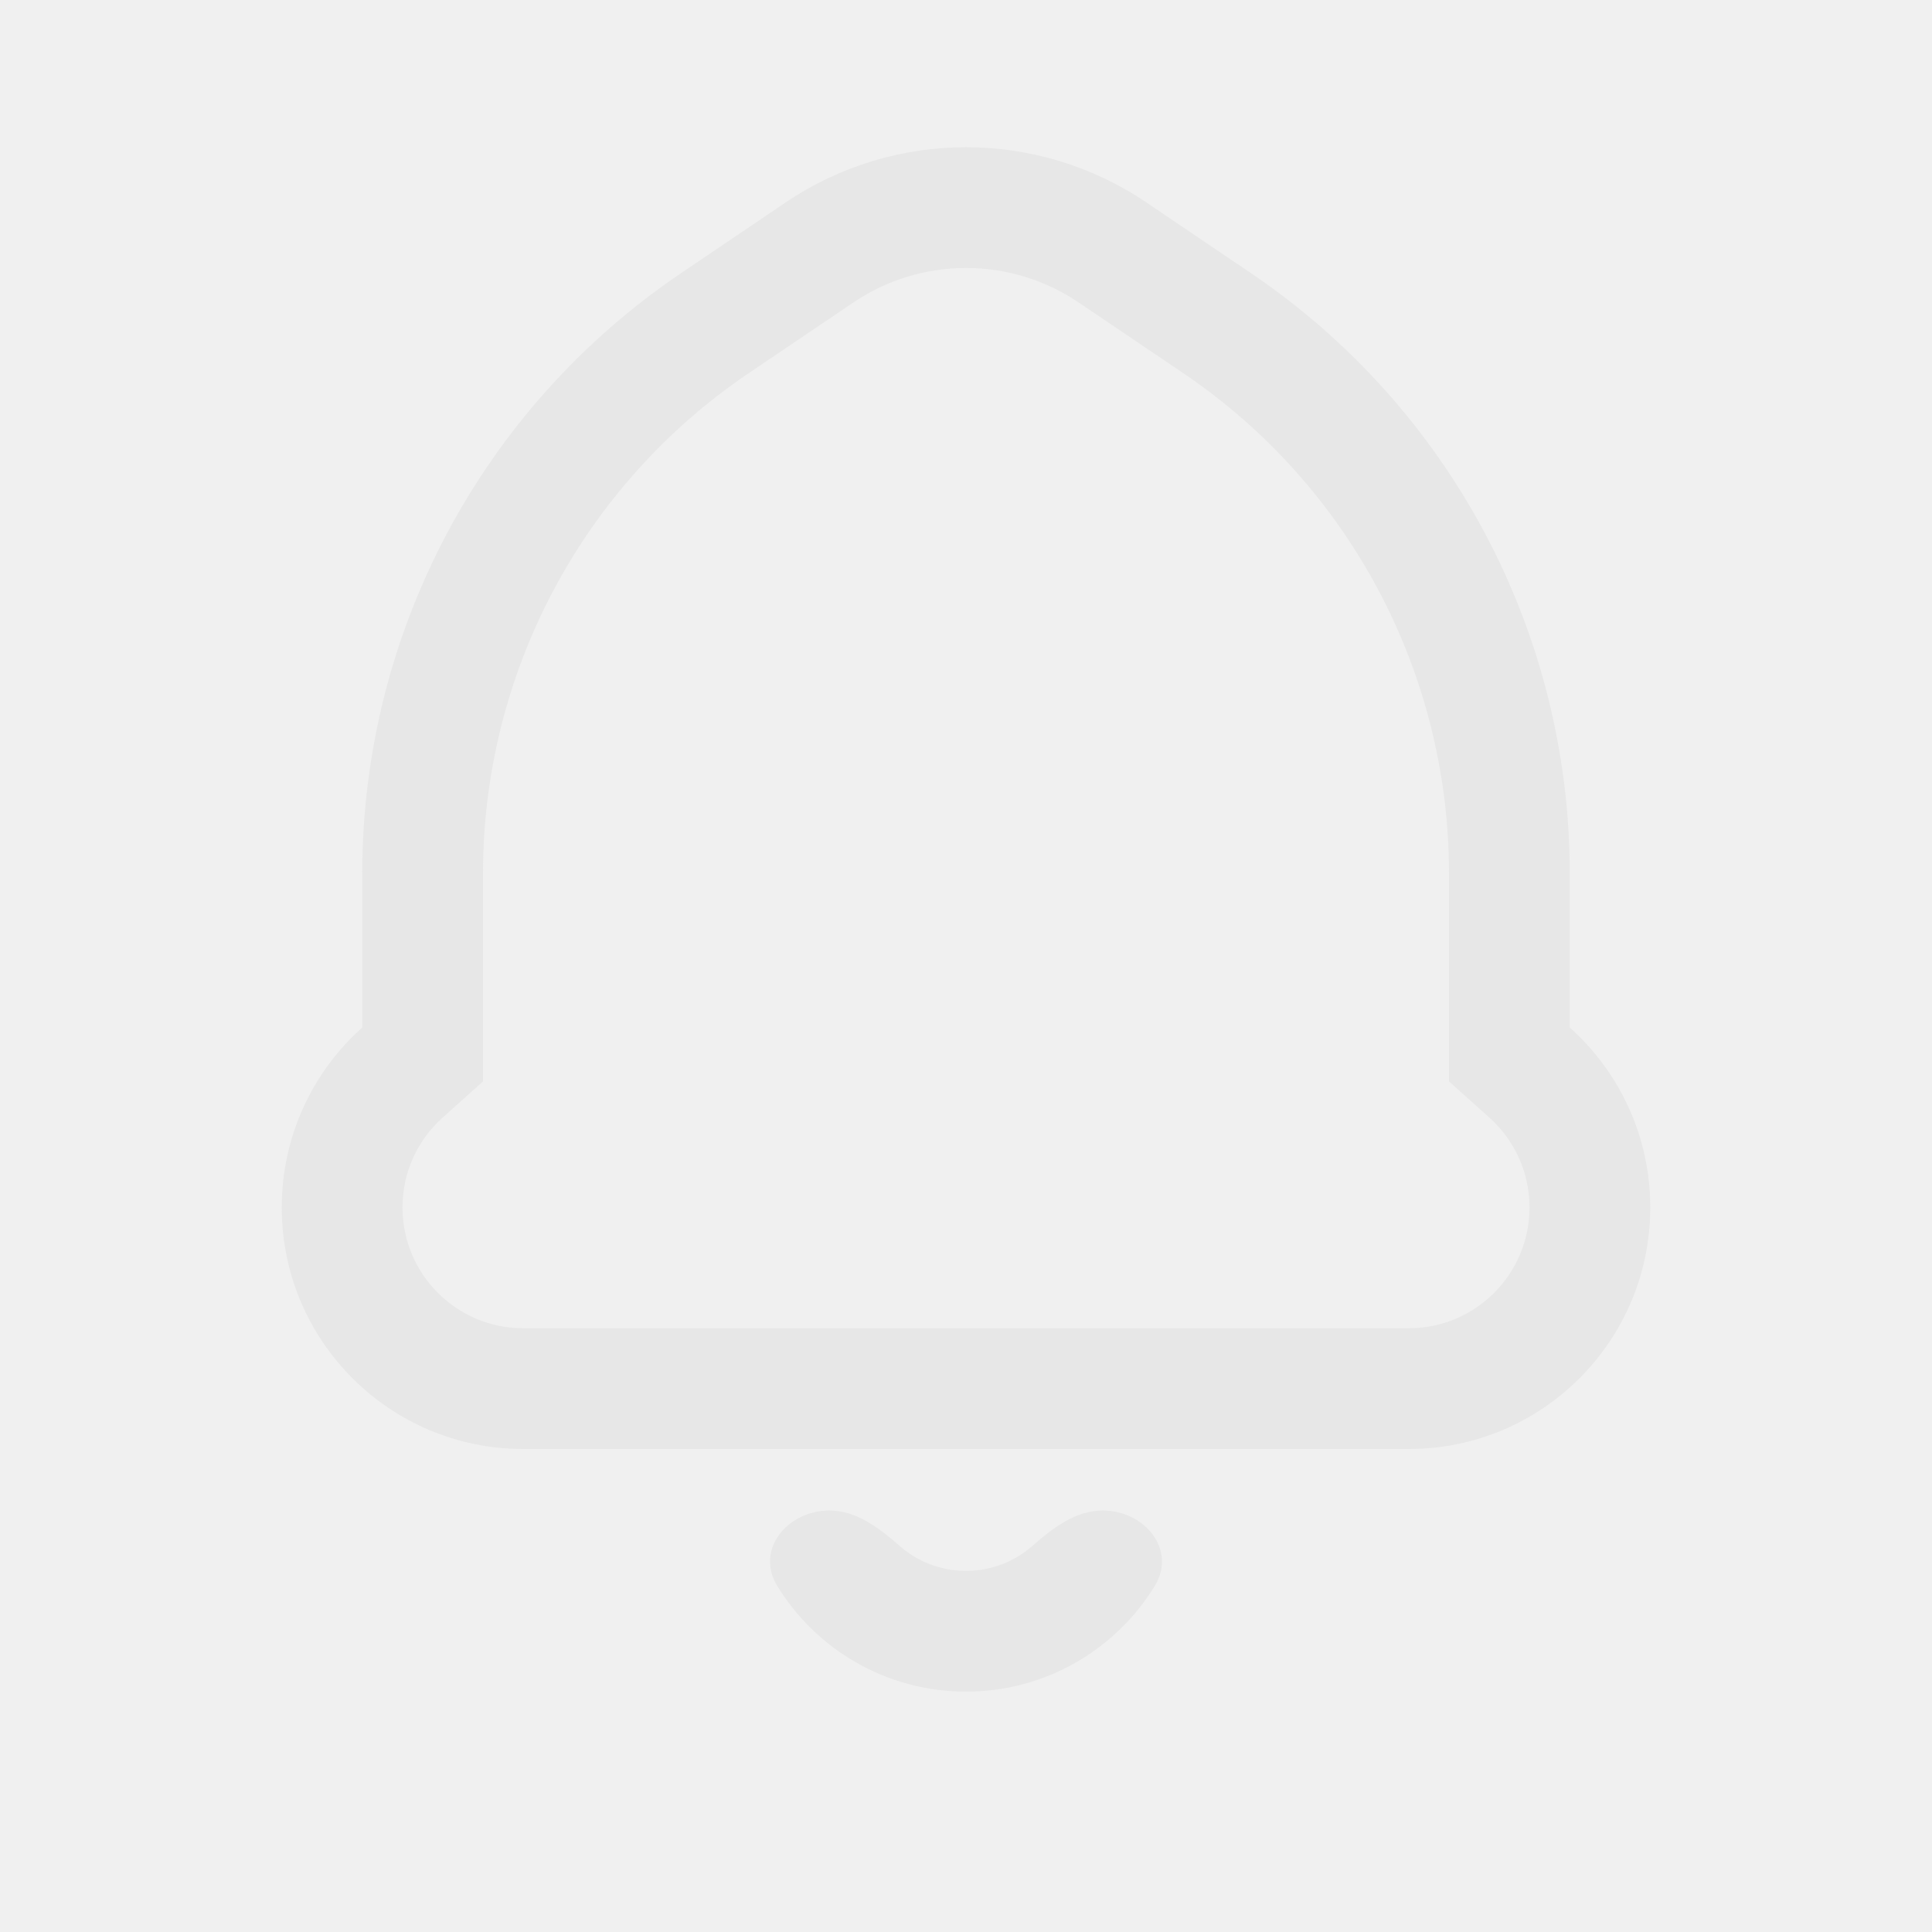
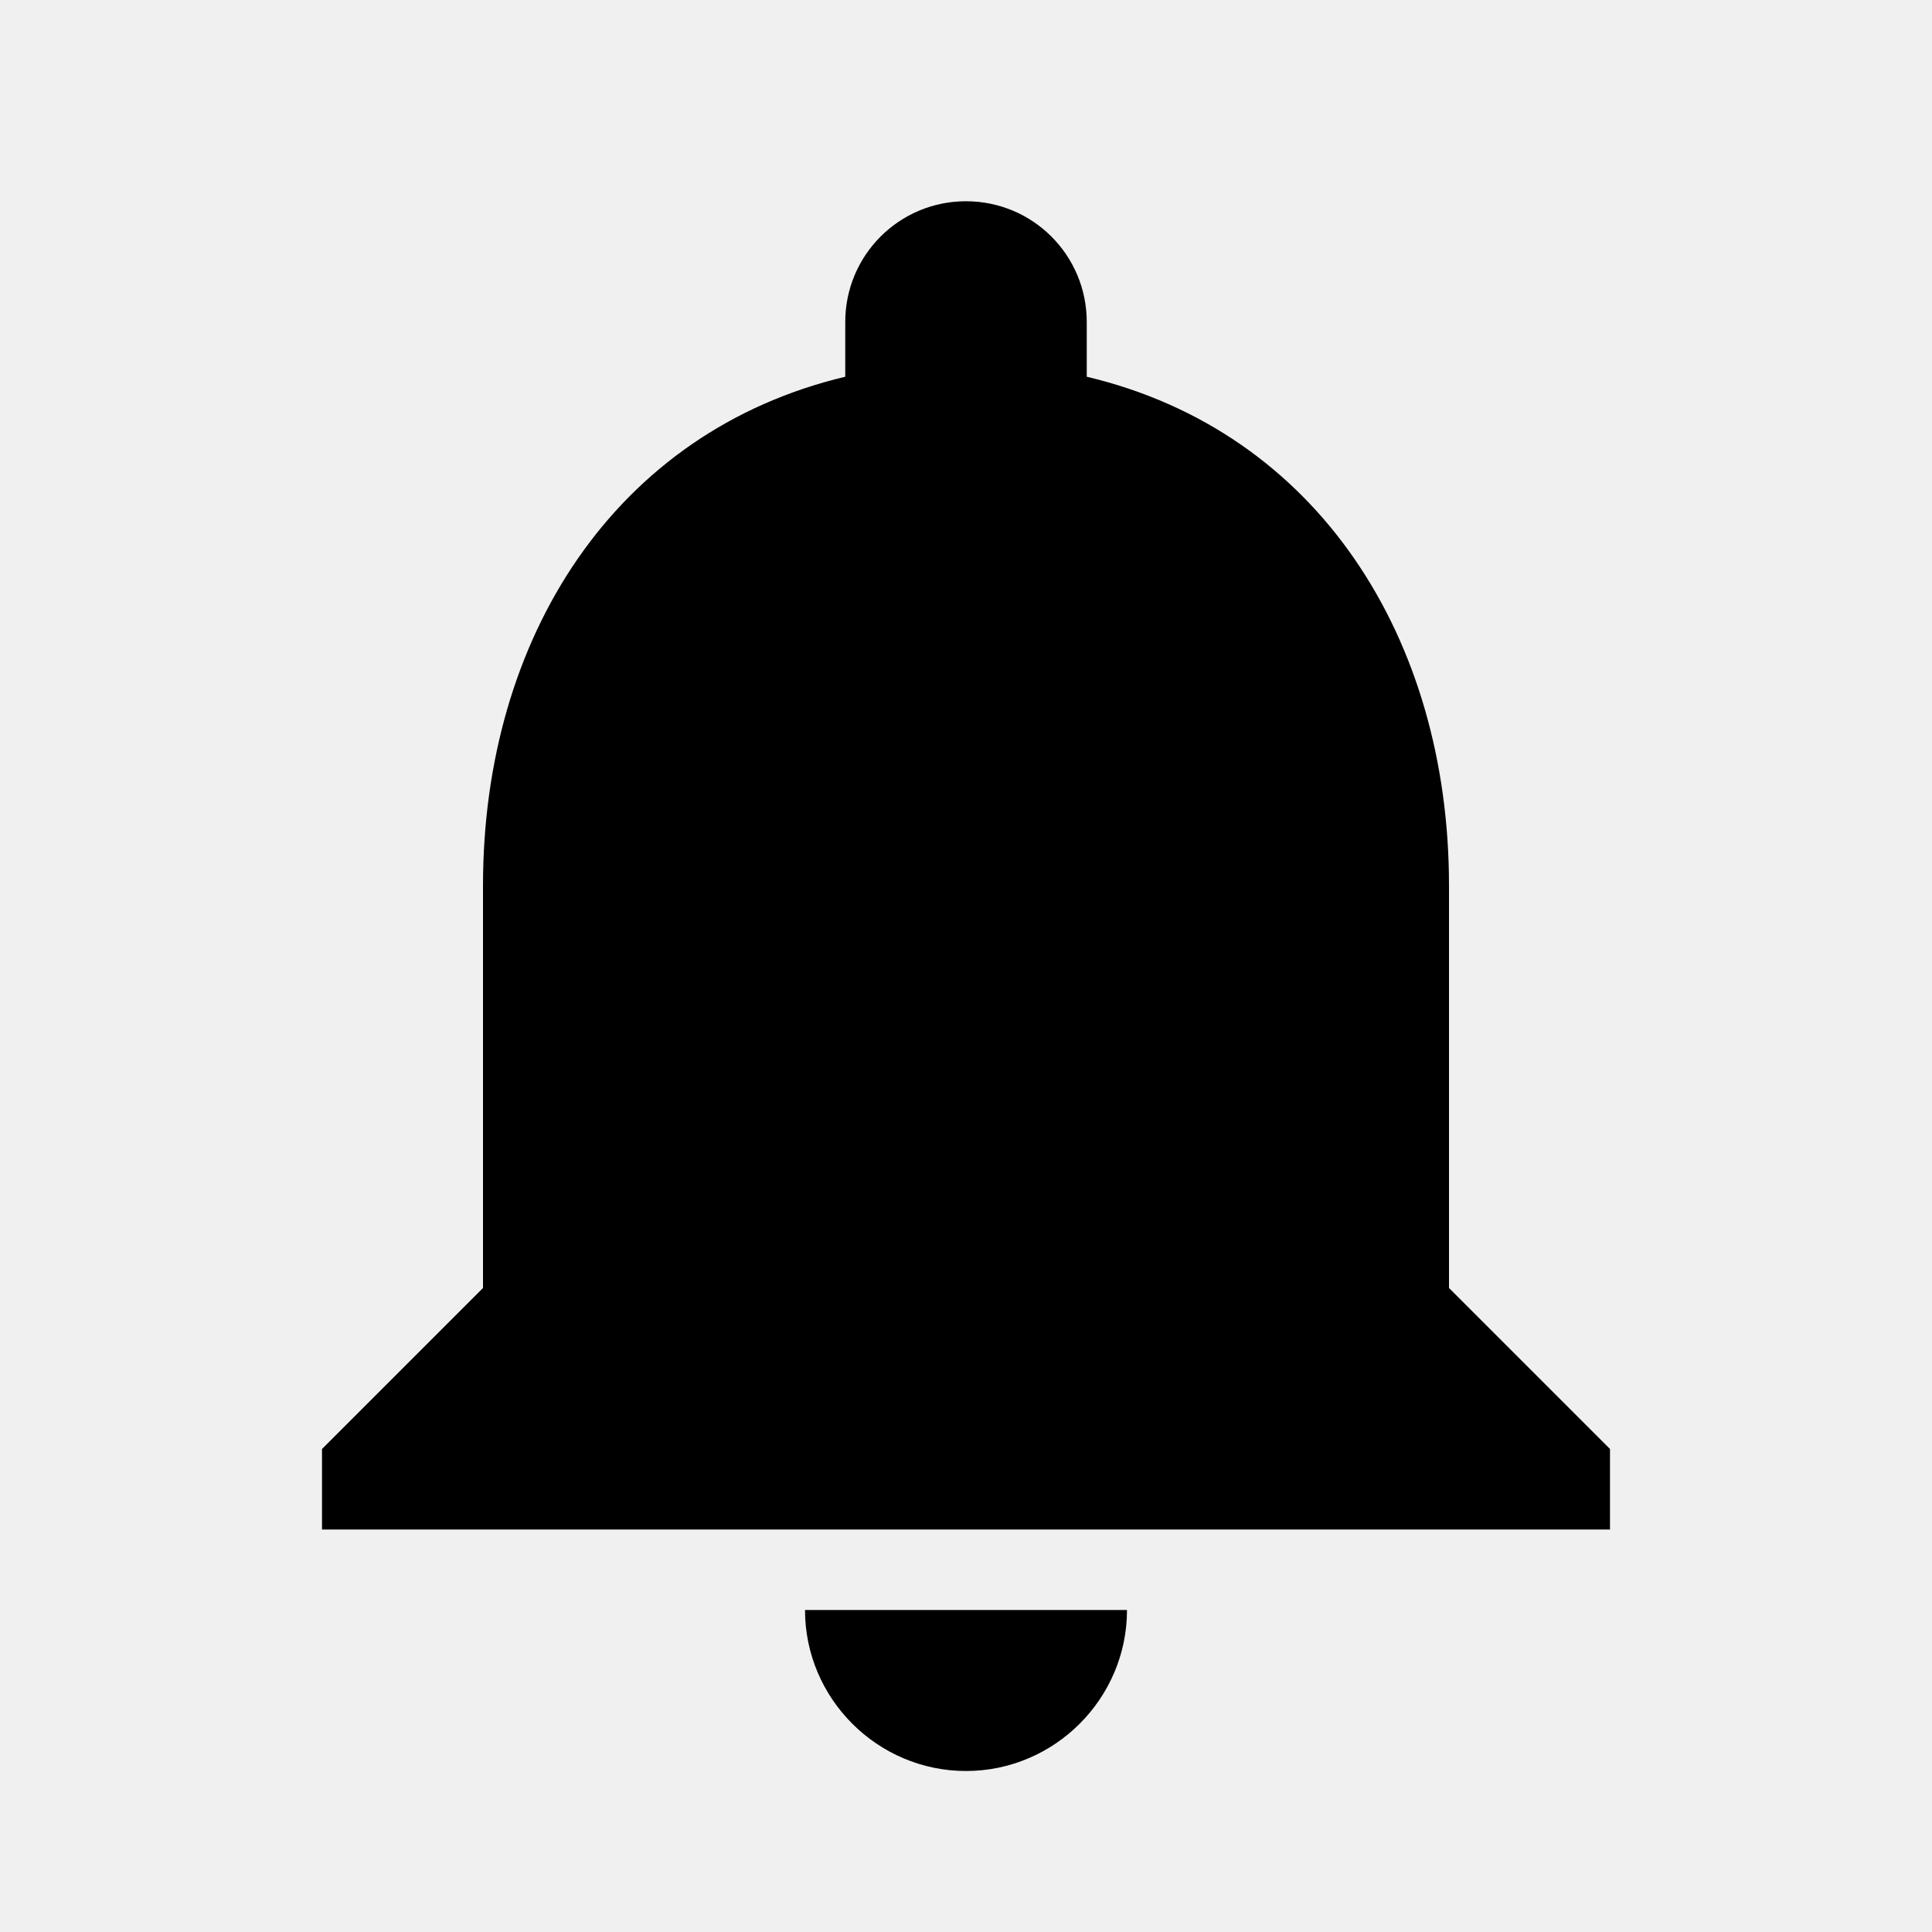
<svg xmlns="http://www.w3.org/2000/svg" width="24" height="24" viewBox="0 0 24 24" fill="none">
-   <path fill-rule="evenodd" clip-rule="evenodd" d="M10.304 18.764C9.779 18.764 9.38 19.253 9.655 19.701C10.138 20.489 11.008 21.014 12 21.014C12.992 21.014 13.862 20.489 14.345 19.701C14.62 19.253 14.221 18.764 13.696 18.764C13.362 18.764 13.075 18.984 12.824 19.204C12.604 19.397 12.316 19.514 12 19.514C11.684 19.514 11.396 19.397 11.176 19.204C10.925 18.984 10.638 18.764 10.304 18.764Z" fill="#E7E7E7" />
-   <mask id="mask0_2_111" style="mask-type:alpha" maskUnits="userSpaceOnUse" x="3" y="1" width="18" height="17">
-     <path fill-rule="evenodd" clip-rule="evenodd" d="M19.5 10.85C19.5 7.862 18.017 5.068 15.541 3.394L14.241 2.515C12.887 1.6 11.113 1.6 9.759 2.515L8.459 3.394C5.983 5.068 4.5 7.862 4.5 10.85V12.764C3.886 13.313 3.5 14.111 3.5 15C3.5 16.657 4.843 18 6.5 18H17.5C19.157 18 20.5 16.657 20.5 15C20.5 14.111 20.114 13.313 19.5 12.764V10.85Z" fill="white" />
-   </mask>
-   <g mask="url(#mask0_2_111)">
-     <path d="M15.541 3.394L14.701 4.637L15.541 3.394ZM19.5 10.85H21H19.5ZM14.241 2.515L15.081 1.272L14.241 2.515ZM9.759 2.515L8.919 1.272L9.759 2.515ZM8.459 3.394L9.299 4.637L8.459 3.394ZM4.5 10.85H6H4.5ZM4.5 12.764L5.5 13.882L6 13.434V12.764H4.5ZM19.5 12.764H18V13.434L18.5 13.882L19.5 12.764ZM14.701 4.637C16.764 6.032 18 8.36 18 10.85H21C21 7.364 19.27 4.105 16.381 2.152L14.701 4.637ZM13.4 3.758L14.701 4.637L16.381 2.152L15.081 1.272L13.4 3.758ZM10.6 3.758C11.446 3.186 12.554 3.186 13.4 3.758L15.081 1.272C13.22 0.014 10.78 0.014 8.919 1.272L10.6 3.758ZM9.299 4.637L10.6 3.758L8.919 1.272L7.619 2.152L9.299 4.637ZM6 10.85C6 8.36 7.236 6.032 9.299 4.637L7.619 2.152C4.731 4.105 3 7.364 3 10.85H6ZM6 12.764V10.85H3V12.764H6ZM5 15C5 14.556 5.191 14.158 5.5 13.882L3.5 11.646C2.581 12.468 2 13.667 2 15H5ZM6.5 16.5C5.672 16.5 5 15.828 5 15H2C2 17.485 4.015 19.5 6.5 19.5V16.5ZM17.5 16.5H6.5V19.5H17.5V16.5ZM19 15C19 15.828 18.328 16.5 17.5 16.5V19.5C19.985 19.5 22 17.485 22 15H19ZM18.5 13.882C18.809 14.158 19 14.556 19 15H22C22 13.667 21.419 12.468 20.5 11.646L18.5 13.882ZM18 10.85V12.764H21V10.85H18Z" fill="#E7E7E7" />
-   </g>
+   <path d="M12 22C13.1 22 14 21.1 14 20H10C10 21.1 10.9 22 12 22ZM18 16V11C18 7.93 16.37 5.36 13.5 4.68V4C13.5 3.17 12.83 2.5 12 2.5C11.17 2.5 10.5 3.17 10.5 4V4.68C7.64 5.36 6 7.92 6 11V16L4 18V19H20V18L18 16Z" fill="currentColor" />
</svg>
